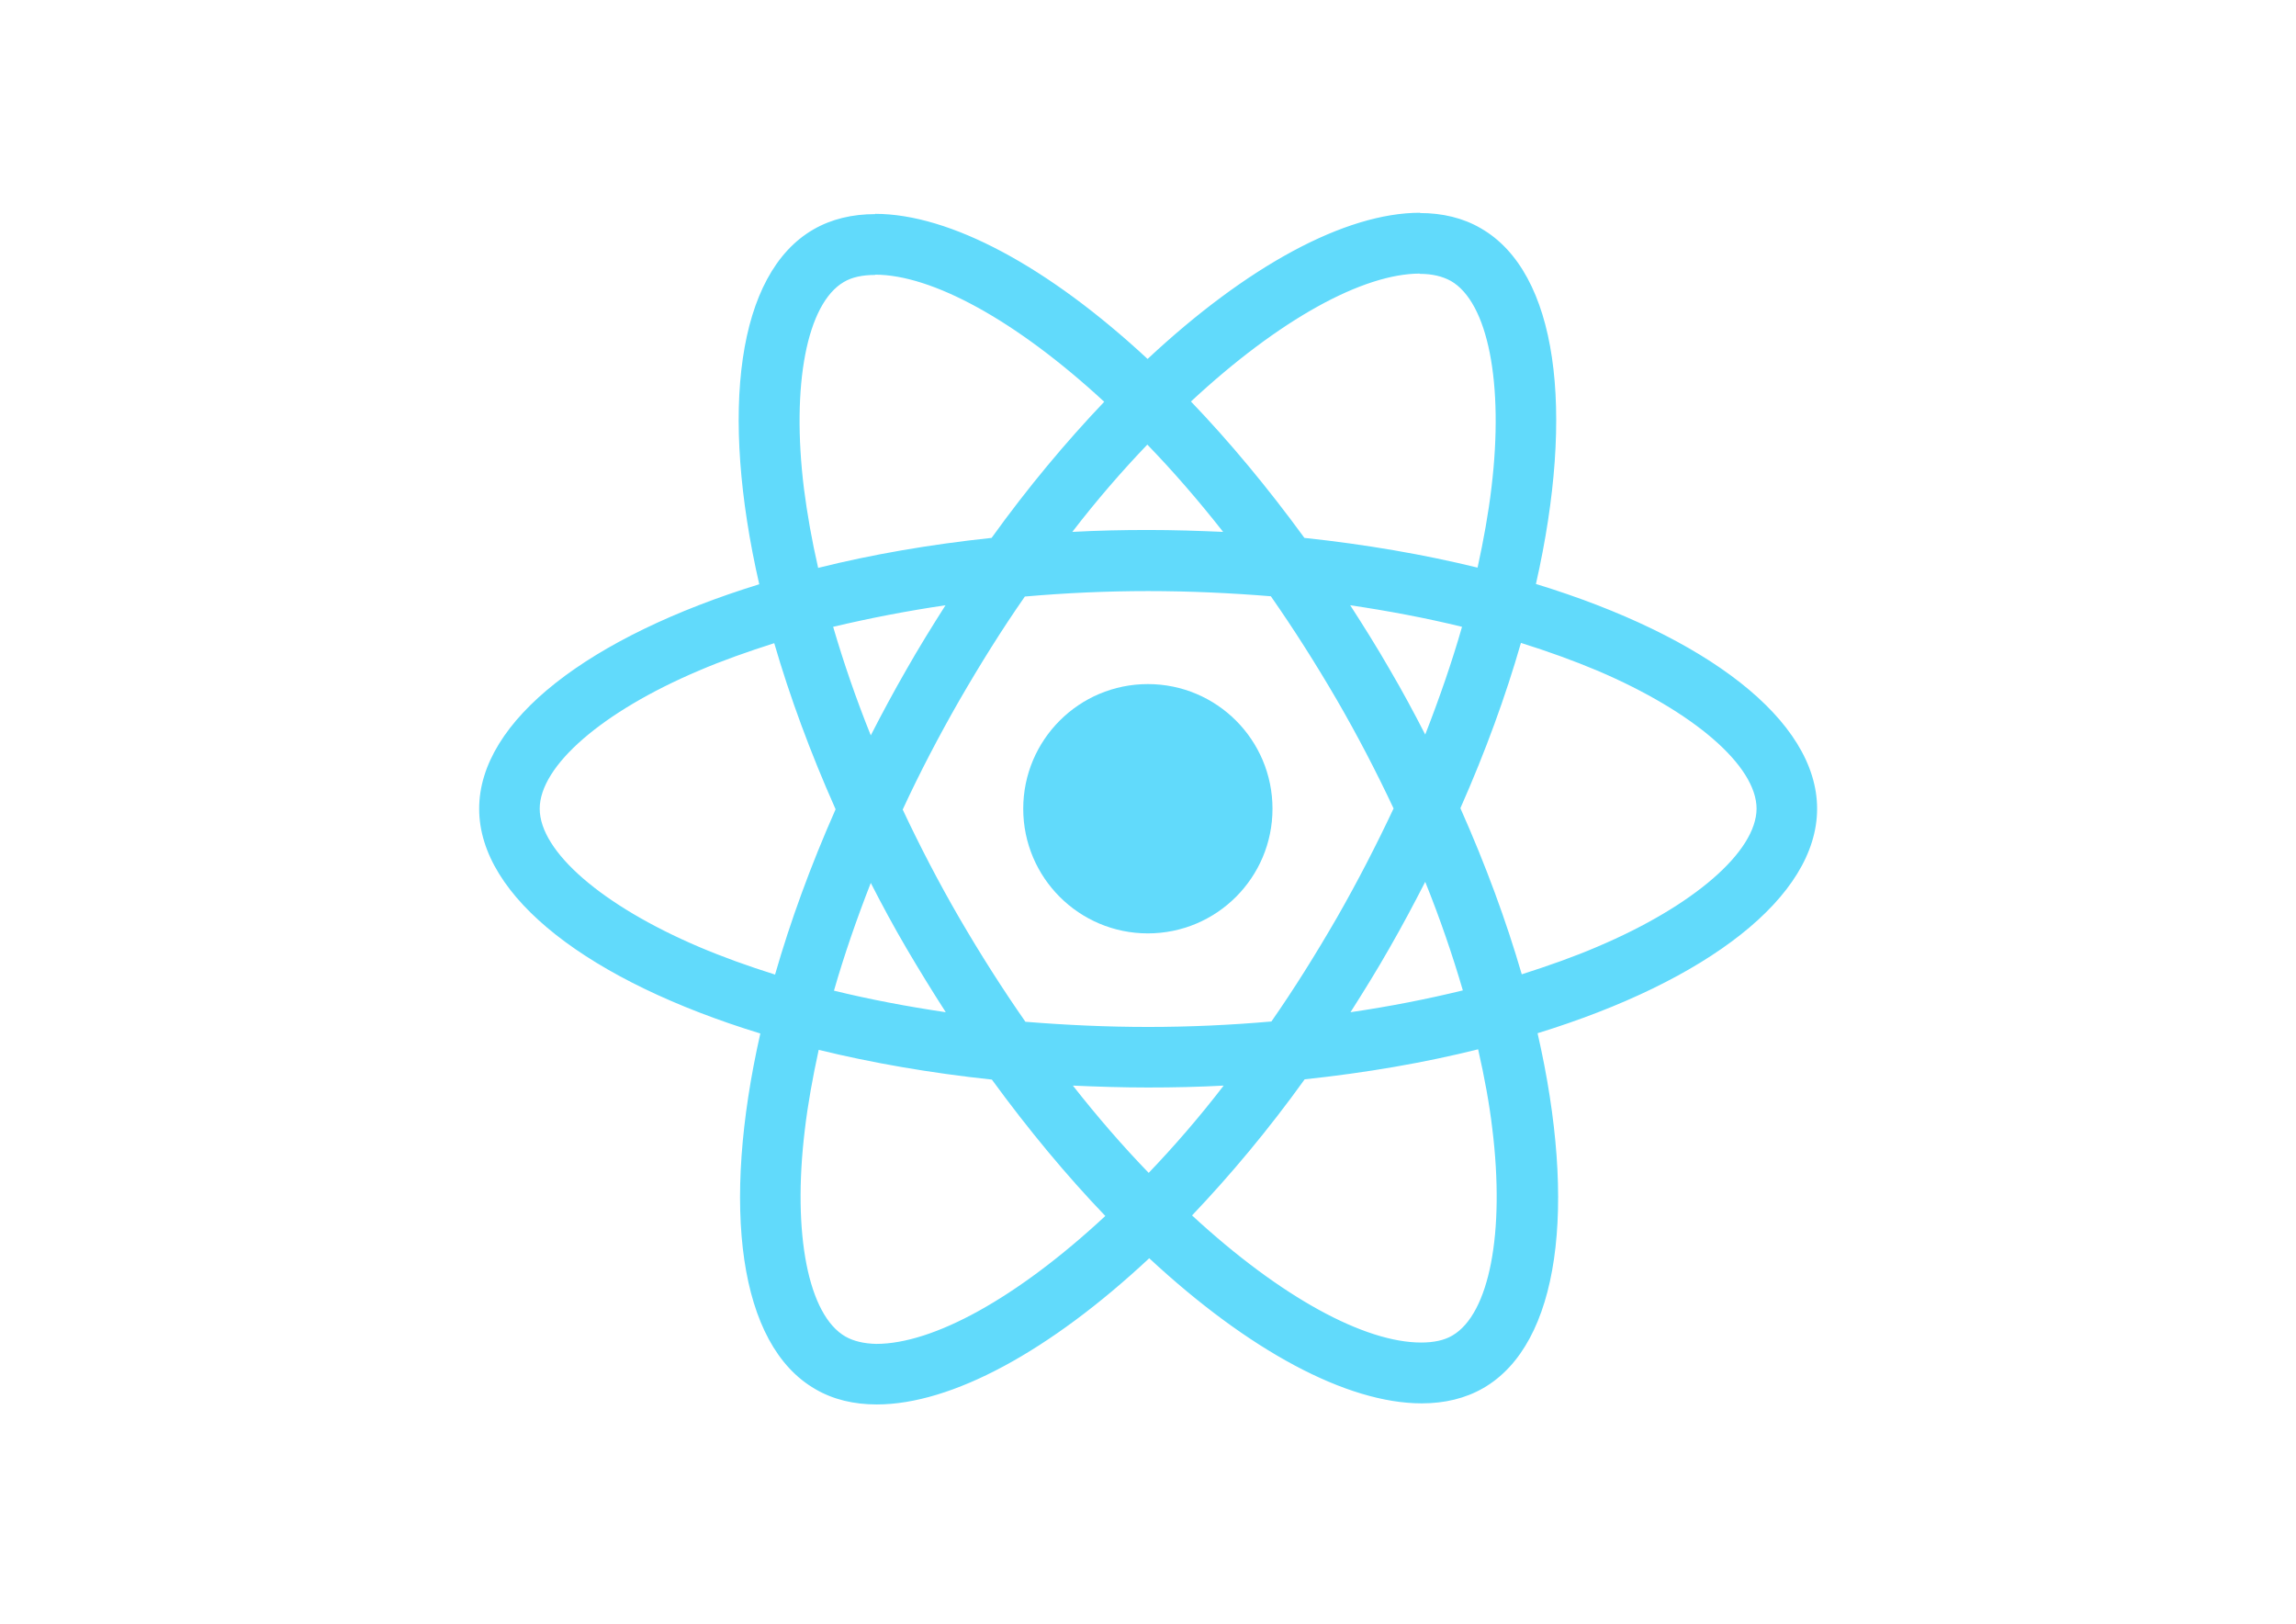
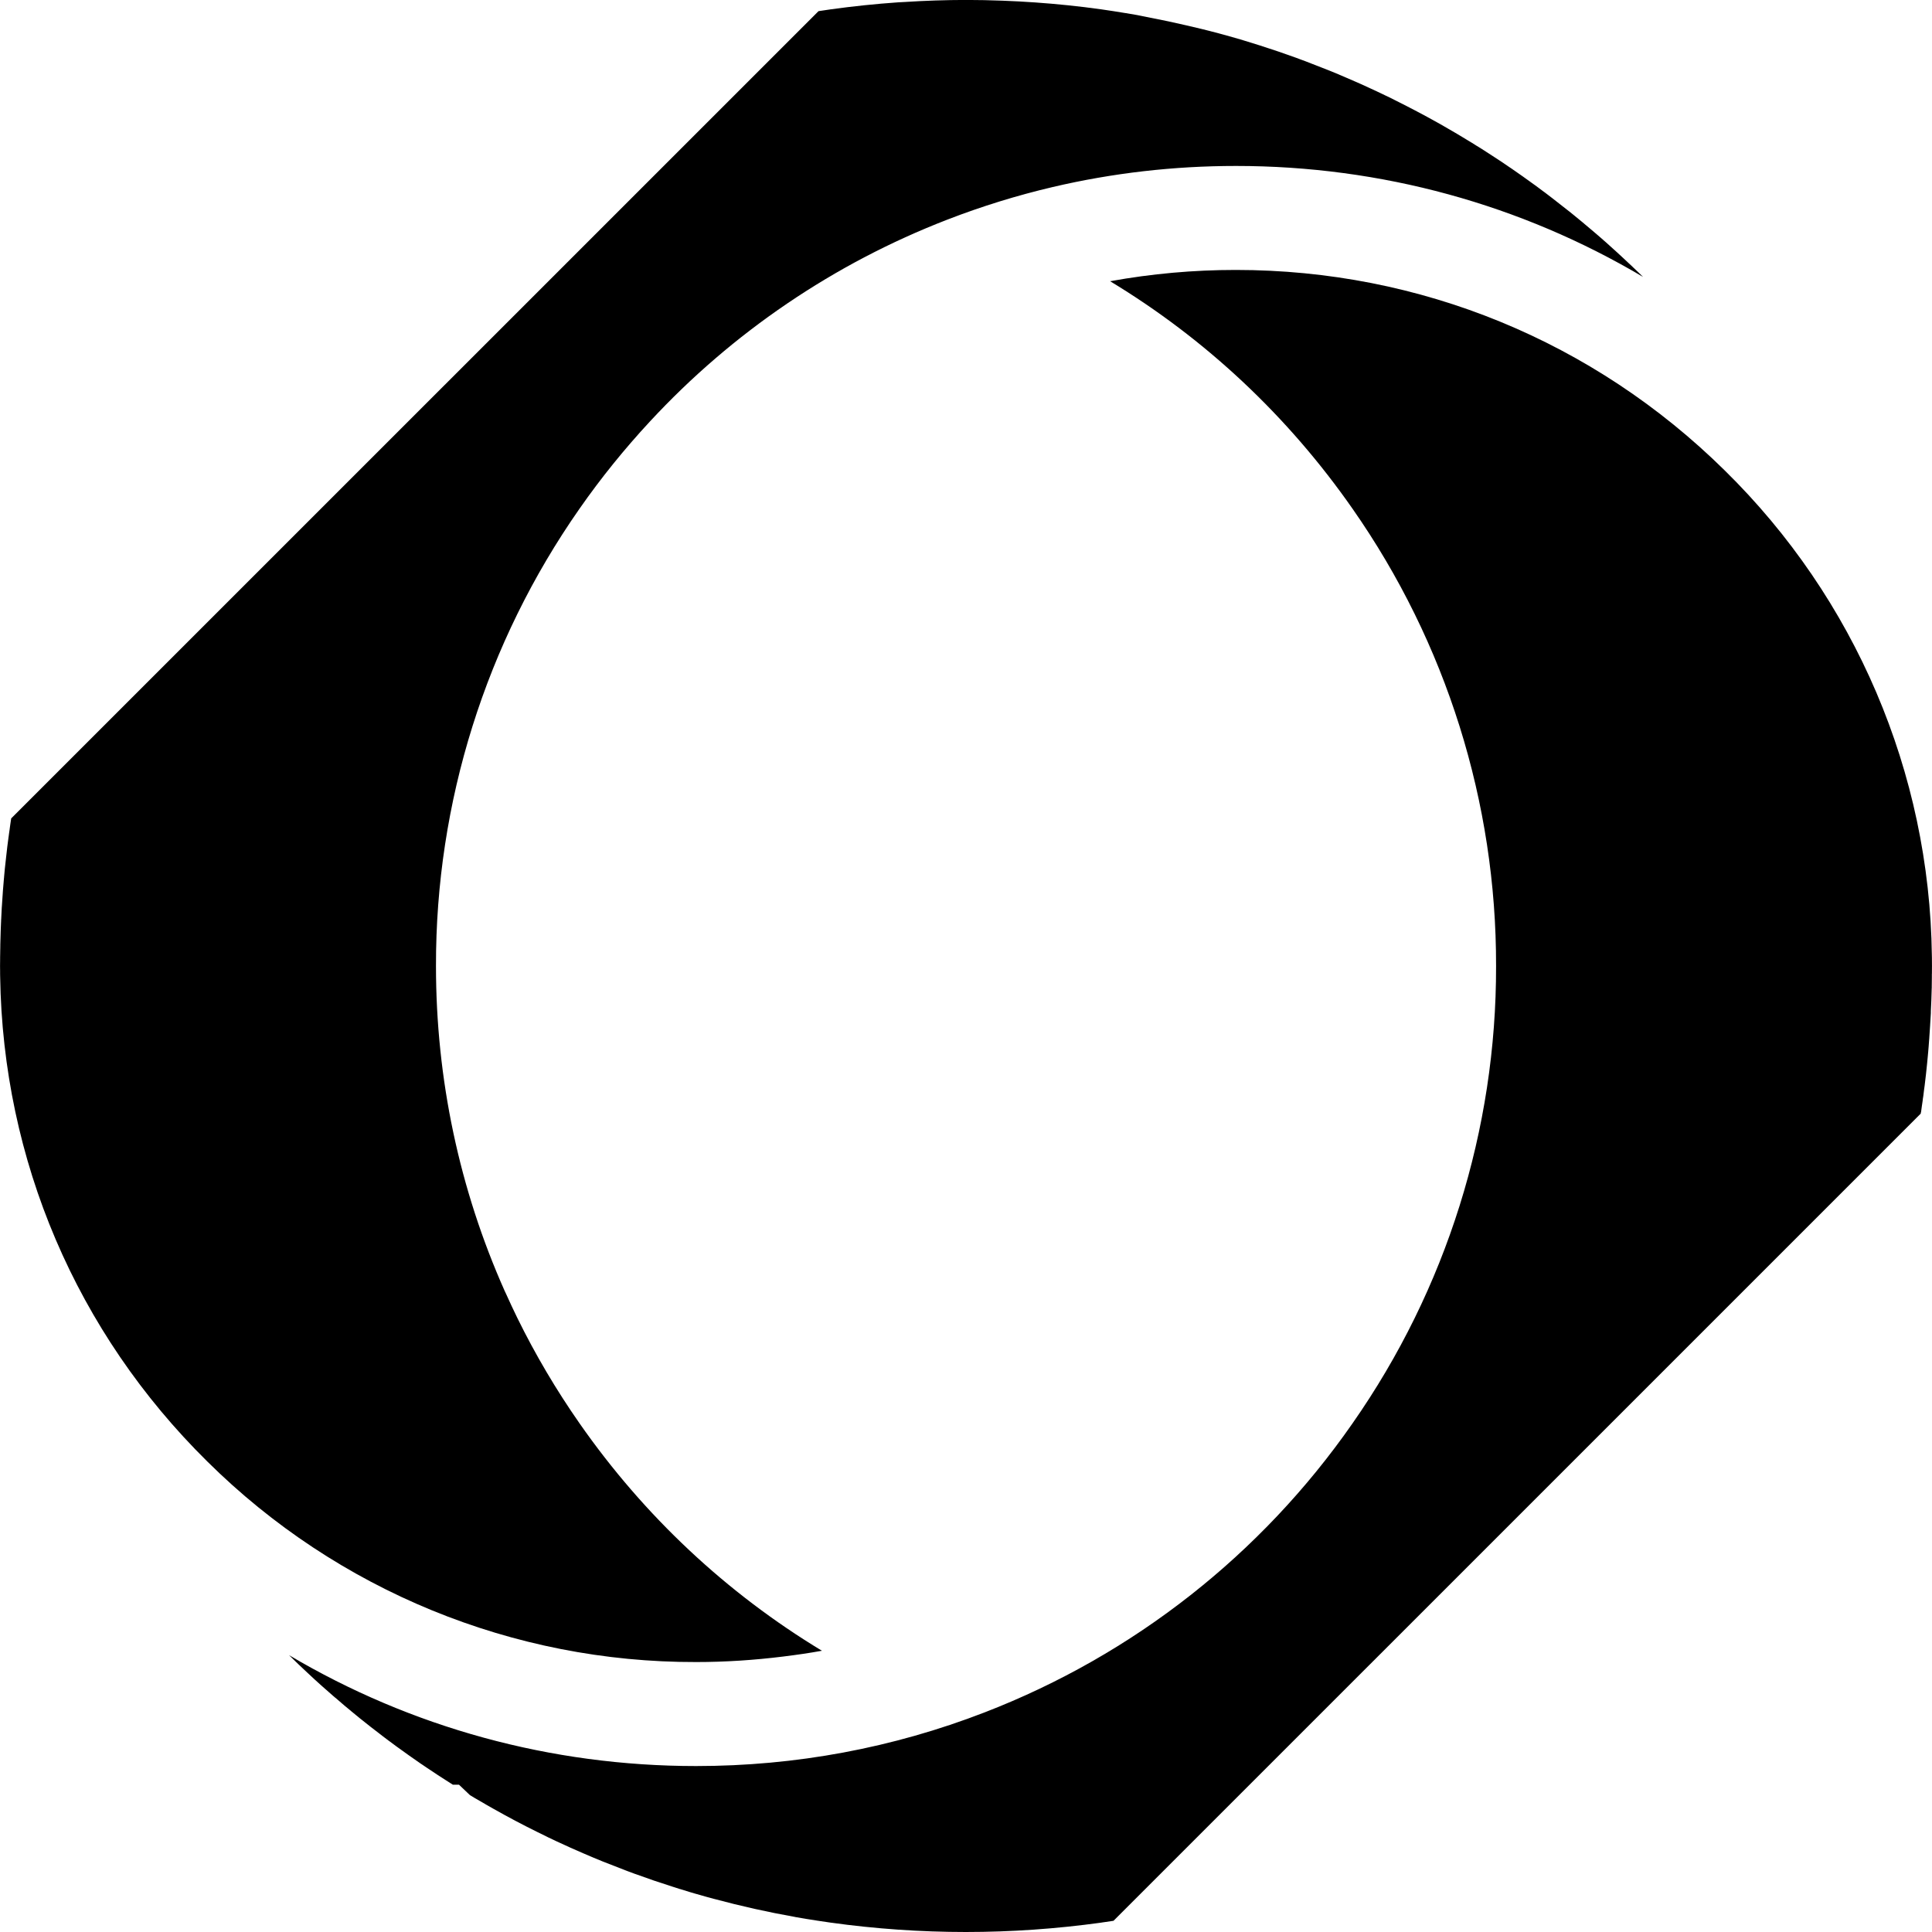
- <svg xmlns="http://www.w3.org/2000/svg" viewBox="0 0 841.9 595.3">
-   <g fill="#61DAFB">
-     <path d="M666.3 296.5c0-32.5-40.7-63.3-103.1-82.4 14.4-63.6 8-114.2-20.2-130.4-6.5-3.8-14.1-5.6-22.4-5.6v22.3c4.6 0 8.3.9 11.4 2.6 13.6 7.8 19.5 37.5 14.9 75.7-1.1 9.4-2.9 19.3-5.1 29.4-19.6-4.8-41-8.5-63.5-10.9-13.5-18.5-27.5-35.3-41.6-50 32.6-30.3 63.2-46.9 84-46.9V78c-27.5 0-63.5 19.6-99.9 53.6-36.4-33.8-72.4-53.2-99.9-53.2v22.3c20.7 0 51.4 16.5 84 46.6-14 14.7-28 31.4-41.3 49.9-22.6 2.4-44 6.1-63.6 11-2.3-10-4-19.7-5.2-29-4.7-38.2 1.1-67.9 14.6-75.8 3-1.8 6.9-2.6 11.5-2.6V78.5c-8.4 0-16 1.8-22.6 5.6-28.1 16.2-34.4 66.7-19.9 130.1-62.2 19.2-102.7 49.9-102.7 82.3 0 32.5 40.7 63.3 103.1 82.4-14.4 63.6-8 114.2 20.2 130.4 6.5 3.8 14.1 5.6 22.5 5.6 27.5 0 63.5-19.6 99.9-53.6 36.4 33.8 72.4 53.2 99.9 53.2 8.4 0 16-1.8 22.6-5.6 28.1-16.2 34.4-66.7 19.9-130.1 62-19.1 102.5-49.9 102.5-82.3zm-130.2-66.7c-3.7 12.9-8.3 26.2-13.5 39.5-4.1-8-8.4-16-13.1-24-4.6-8-9.5-15.8-14.4-23.4 14.2 2.1 27.9 4.7 41 7.9zm-45.8 106.5c-7.8 13.5-15.8 26.3-24.1 38.2-14.9 1.3-30 2-45.2 2-15.1 0-30.2-.7-45-1.9-8.3-11.9-16.4-24.6-24.2-38-7.6-13.1-14.5-26.4-20.8-39.8 6.2-13.4 13.2-26.8 20.7-39.9 7.8-13.5 15.8-26.3 24.1-38.2 14.9-1.3 30-2 45.2-2 15.1 0 30.2.7 45 1.9 8.3 11.9 16.4 24.6 24.2 38 7.6 13.1 14.5 26.4 20.8 39.8-6.3 13.4-13.2 26.8-20.7 39.9zm32.3-13c5.4 13.4 10 26.8 13.8 39.8-13.1 3.2-26.9 5.9-41.2 8 4.9-7.7 9.8-15.6 14.4-23.7 4.6-8 8.9-16.1 13-24.1zM421.2 430c-9.3-9.6-18.6-20.3-27.8-32 9 .4 18.2.7 27.5.7 9.4 0 18.7-.2 27.8-.7-9 11.7-18.3 22.4-27.5 32zm-74.4-58.9c-14.2-2.1-27.9-4.7-41-7.9 3.7-12.9 8.3-26.2 13.5-39.5 4.1 8 8.4 16 13.1 24 4.7 8 9.5 15.8 14.4 23.4zM420.7 163c9.3 9.6 18.6 20.3 27.8 32-9-.4-18.2-.7-27.5-.7-9.4 0-18.7.2-27.8.7 9-11.7 18.3-22.4 27.5-32zm-74 58.9c-4.9 7.7-9.8 15.6-14.4 23.7-4.6 8-8.9 16-13 24-5.4-13.4-10-26.8-13.8-39.8 13.1-3.1 26.9-5.8 41.2-7.9zm-90.5 125.2c-35.4-15.1-58.3-34.9-58.3-50.6 0-15.7 22.9-35.6 58.3-50.6 8.6-3.7 18-7 27.7-10.1 5.7 19.6 13.2 40 22.5 60.9-9.2 20.8-16.6 41.1-22.2 60.6-9.9-3.1-19.3-6.5-28-10.2zM310 490c-13.6-7.8-19.5-37.5-14.9-75.7 1.1-9.4 2.9-19.3 5.1-29.4 19.6 4.8 41 8.5 63.5 10.9 13.5 18.5 27.5 35.3 41.6 50-32.6 30.3-63.2 46.9-84 46.9-4.5-.1-8.3-1-11.3-2.7zm237.2-76.2c4.7 38.2-1.1 67.9-14.6 75.8-3 1.8-6.9 2.6-11.5 2.6-20.7 0-51.4-16.5-84-46.6 14-14.7 28-31.4 41.3-49.9 22.6-2.4 44-6.1 63.6-11 2.3 10.1 4.1 19.8 5.2 29.1zm38.5-66.7c-8.6 3.7-18 7-27.7 10.1-5.7-19.6-13.2-40-22.5-60.9 9.2-20.8 16.6-41.1 22.2-60.6 9.9 3.1 19.3 6.5 28.1 10.2 35.4 15.1 58.3 34.9 58.3 50.6-.1 15.7-23 35.6-58.4 50.6zM320.8 78.4z" />
-     <circle cx="420.9" cy="296.5" r="45.7" />
-     <path d="M520.5 78.1z" />
-   </g>
+ <svg xmlns="http://www.w3.org/2000/svg" xmlns:xlink="http://www.w3.org/1999/xlink" width="113.985" height="113.985">
+   <defs>
+     <linearGradient id="A" x1="0" y1="49.03" x2="96.933" y2="49.03" gradientUnits="userSpaceOnUse">
+       <stop offset="0" />
+     </linearGradient>
+     <linearGradient id="B" x1="17.052" y1="64.956" x2="113.985" y2="64.956" xlink:href="#A" />
+   </defs>
+   <path d="M.659 48.297l-.008.053-.011.07-.043.294v.009l-.002.007v.002l-.008.057-.023.176-.023.153-.004.027-.006.046v.004l-.003.024-.004.023-.002.011-.005.047-.004.036v.006l-.006.024-.074.567-.058.511-.022.194v.006l-.002.009v.004l-.068.619-.043.466v.015l-.015.154-.015.183-.016.194-.008.1-.013.149-.012.186-.006.087-.046.687v.003l-.003.012-.016.324-.017.338v.01l-.003.035c0 .013-.002.025-.002.037 0 .025-.002.05-.004.077v.04l-.003.037-.015.383-.006.163-.019.675c-.003.034-.003.071-.003.107v.077l-.009.549-.002.104v.046l-.001.193-.002.167-.001.119.001.118.002.164v.181l.003.153c.16 10.838 4.502 21.005 12.228 28.623a40.81 40.81 0 0 0 28.834 11.826c1.726 0 3.438-.114 5.131-.324.767-.095 1.532-.204 2.291-.342-5.622-3.398-10.486-7.946-14.303-13.42-1.385-1.984-2.607-4.056-3.66-6.199-.237-.483-.463-.97-.684-1.46-.024-.053-.051-.106-.075-.159-2.665-5.987-4.049-12.483-4.049-19.161a46.91 46.91 0 0 1 8.468-26.979c1.272-1.824 2.664-3.541 4.158-5.151a47.05 47.05 0 0 1 17.54-11.904 46.98 46.98 0 0 1 6.226-1.926c3.521-.825 7.136-1.242 10.807-1.242 8.578 0 16.818 2.279 24.016 6.547-.007-.008-.01-.012-.015-.015l-.202-.199-.272-.26-.084-.08-.003-.002-.022-.019-.008-.009-.013-.015c-.077-.074-.165-.154-.248-.231l-.264-.247-.01-.011-.009-.01-.022-.018c-.015-.014-.03-.027-.045-.042l-.301-.277-.019-.018-.132-.12-.066-.059-.434-.392-.484-.423c-.05-.044-.105-.088-.156-.133l-.332-.282-.221-.185-.12-.101-.003-.006-.089-.073-.046-.038-.386-.316-.019-.017-.009-.007-.012-.01-.015-.012c-.095-.08-.193-.156-.288-.233h0l-.015-.012-.006-.003-.951-.745-.006-.006-.009-.006c-.086-.068-.172-.132-.261-.2l-.105-.08-.064-.049c-.014-.012-.029-.022-.044-.033l-.018-.013-.011-.009-.009-.006-.016-.01-.18-.135-.065-.049-.245-.181-.078-.056-.14-.1-.098-.071v-.002l-.011-.008-.007-.003c-.096-.072-.193-.14-.29-.208-.023-.016-.046-.034-.069-.05l-.027-.019-.025-.018-.712-.497-.006-.003-.003-.002-.01-.005-.322-.22c-.026-.017-.051-.035-.077-.053l-.003-.003-.009-.006-.483-.317c-.009-.006-.017-.012-.026-.017h0l-.027-.018c-.034-.023-.069-.044-.103-.067l-.348-.225-.018-.012h-.001l-.017-.012c-.172-.114-.347-.221-.525-.331l-.018-.01-.003-.002-.025-.015a14.88 14.88 0 0 0-.543-.334l-.288-.175-.003-.003L86.135 8l-.165-.099-.011-.006h0l-.009-.006-.101-.059-.392-.227-.098-.058-.135-.077-.362-.208c-.012-.007-.024-.012-.036-.019-.808-.452-1.633-.886-2.461-1.299-.018-.009-.037-.02-.055-.029l-.009-.004-.006-.003-.019-.009a11.74 11.74 0 0 0-.552-.27l-.488-.233-.003-.003c-.013-.007-.028-.013-.043-.02-.009-.004-.018-.008-.028-.013l-.012-.006h-.004c-.585-.276-1.115-.512-1.627-.73l-.014-.007-.011-.005-.012-.004-.013-.005c-.123-.056-.245-.107-.371-.16l-.052-.021-.037-.016-.007-.004L79 4.398l-.221-.092-.237-.096-.11-.045-1.414-.552-.248-.092-.034-.012-.261-.098c-.696-.252-1.42-.5-2.147-.73l-.009-.003-.009-.003c-.012-.004-.024-.007-.036-.011l-.415-.13-.427-.131-.254-.078-.905-.258-.015-.002h-.004l-.018-.007-.118-.032-.188-.051-.039-.011-.056-.016c-.599-.161-1.211-.305-1.824-.447l-1.085-.242-1.839-.371L66.4.771l-.012-.003h-.015l-.687-.111-.319-.047-.399-.06a56.13 56.13 0 0 0-1.977-.24 58.7 58.7 0 0 0-3.849-.27 56.99 56.99 0 0 0-2.147-.043 57.61 57.61 0 0 0-3.62.12l-.381.02c-1.333.093-2.66.231-3.973.413l-.705.104-.027.006h0L.663 48.281l-.003.015z" fill="url(#A)" />
+   <path d="M113.338 65.618l.006-.043.006-.046.033-.242.003-.018.003-.031.006-.034.046-.316.006-.07.012-.071.015-.098.043-.356.034-.245.08-.678.003-.031.064-.613.046-.485v-.009l.015-.153.028-.334.003-.043.003-.043.033-.432v-.021l.003-.037.046-.677v-.016l.04-.656.003-.065v-.089l.003-.089.025-.549.022-.721.003-.031v-.107l.006-.512v-.193l.003-.031.003-.439-.003-.46v-.012l-.003-.147a40.82 40.82 0 0 0-12.224-28.623c-7.735-7.627-17.974-11.826-28.837-11.826a41.49 41.49 0 0 0-7.422.666c5.622 3.398 10.486 7.949 14.304 13.424a46.91 46.91 0 0 1 8.468 26.979 46.91 46.91 0 0 1-8.468 26.979 47.13 47.13 0 0 1-21.701 17.052c-5.425 2.101-11.154 3.168-17.03 3.168-8.578 0-16.815-2.279-24.016-6.544l.012.012.033.03.031.031a1.23 1.23 0 0 0 .104.101l.113.111c.092.092.184.181.279.27l.015.015.019.016.512.484.028.022.024.025.353.328.009.009.012.009c.205.19.414.377.629.564l.013.009.012.012.417.368.027.021.092.08.009.003.405.35.083.071.019.018.331.273.043.034.04.037c.095.083.202.169.322.264l.04.031.037.031c.086.074.171.144.254.205l.028.022.025.021a38.67 38.67 0 0 0 .938.733c.067.055.138.107.205.16l.236.178c.046.034.089.064.129.098l.077.055.383.285.12.086.193.138.024.018.028.019c.092.07.19.138.285.206l.104.074.711.497.022.012.022.015c.104.074.212.144.316.215l.08.052.264.175.279.187.439.282.441.282h.362l.647.616c.098.062.199.123.3.181l.595.343.018.012.018.012c.156.092.313.178.472.267.84.475 1.693.926 2.545 1.347l.564.276.083.043.53.251a53.55 53.55 0 0 0 1.622.727l.012.003.012.006.402.172c.04.015.083.034.129.055l.537.221 1.41.549.016.006.015.006.463.172.021.006.018.006c.727.267 1.448.512 2.141.73l.024.009.021.006a11.36 11.36 0 0 0 .42.135l.022.003.018.006.635.196.178.052.757.215.392.107.031.006c1.57.423 3.168.779 4.745 1.058l.018.006.018.003.653.113h.015l.012.003.659.104.031.003.031.006c.221.037.445.067.666.098l.018.003a58.07 58.07 0 0 0 7.971.552 58.16 58.16 0 0 0 7.977-.552l.055-.009.628-.092.031-.006.022-.003 47.622-47.621a.79.79 0 0 1 .012-.083z" fill="url(#B)" />
</svg>
